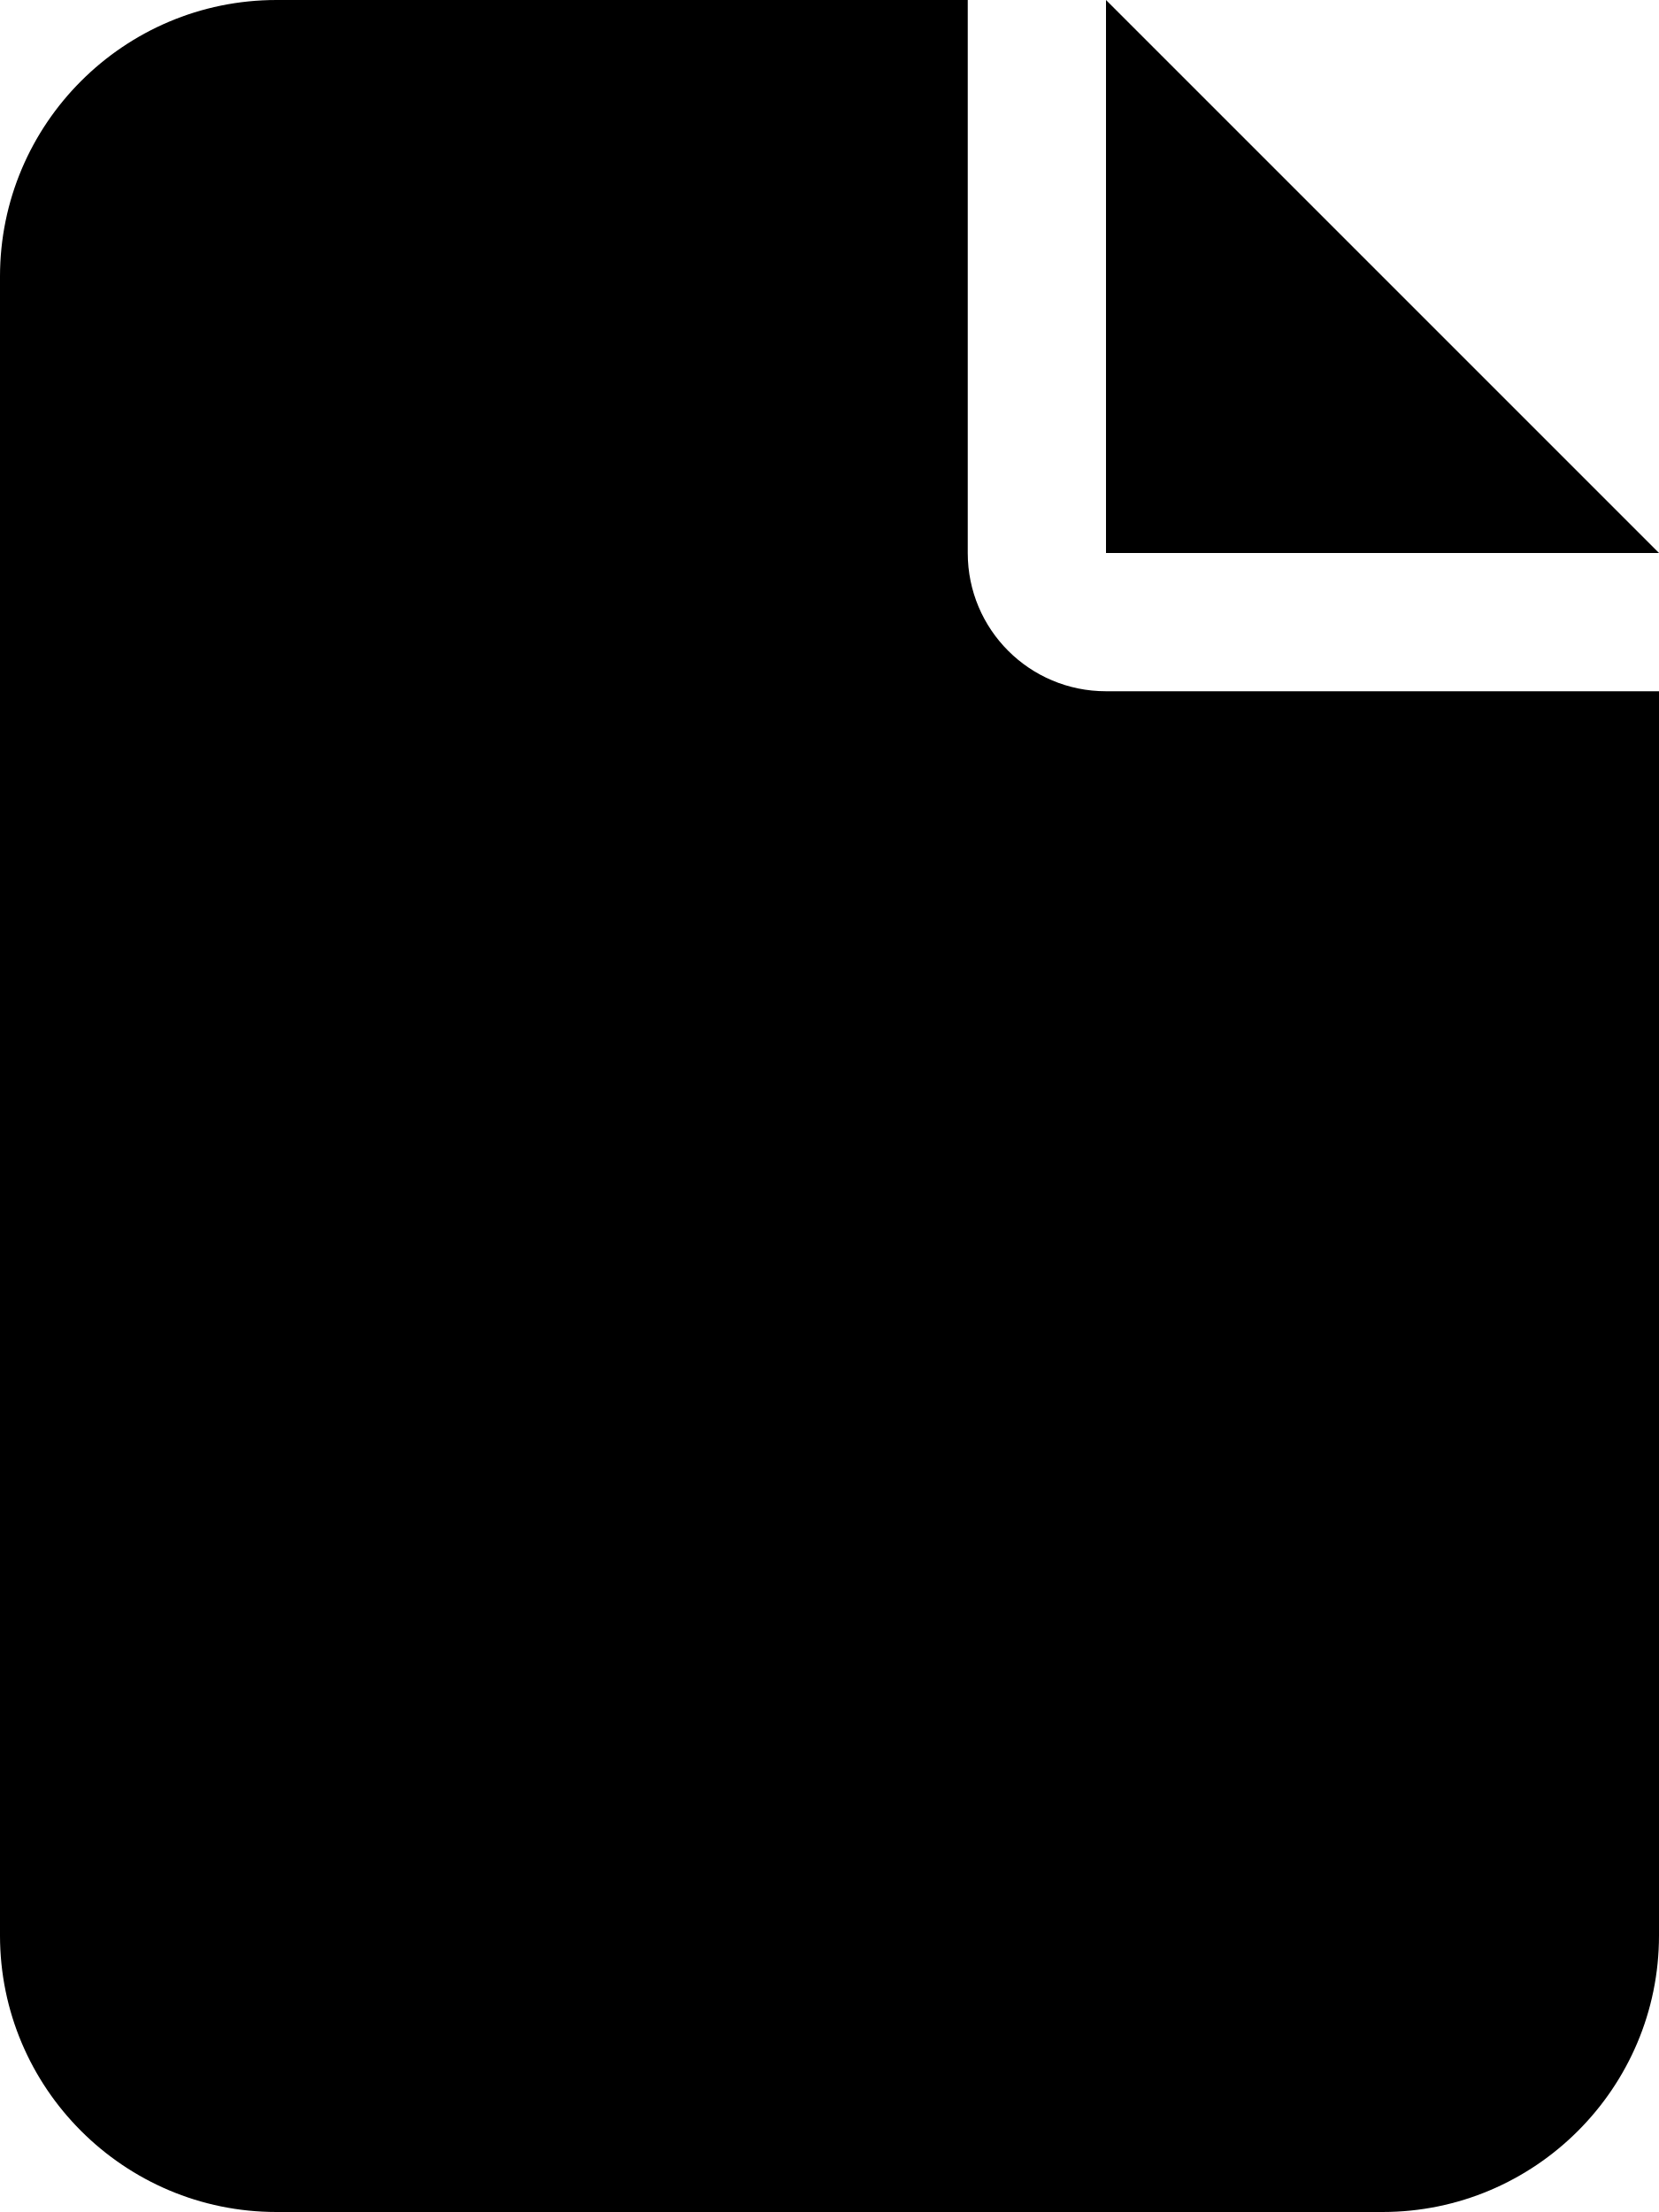
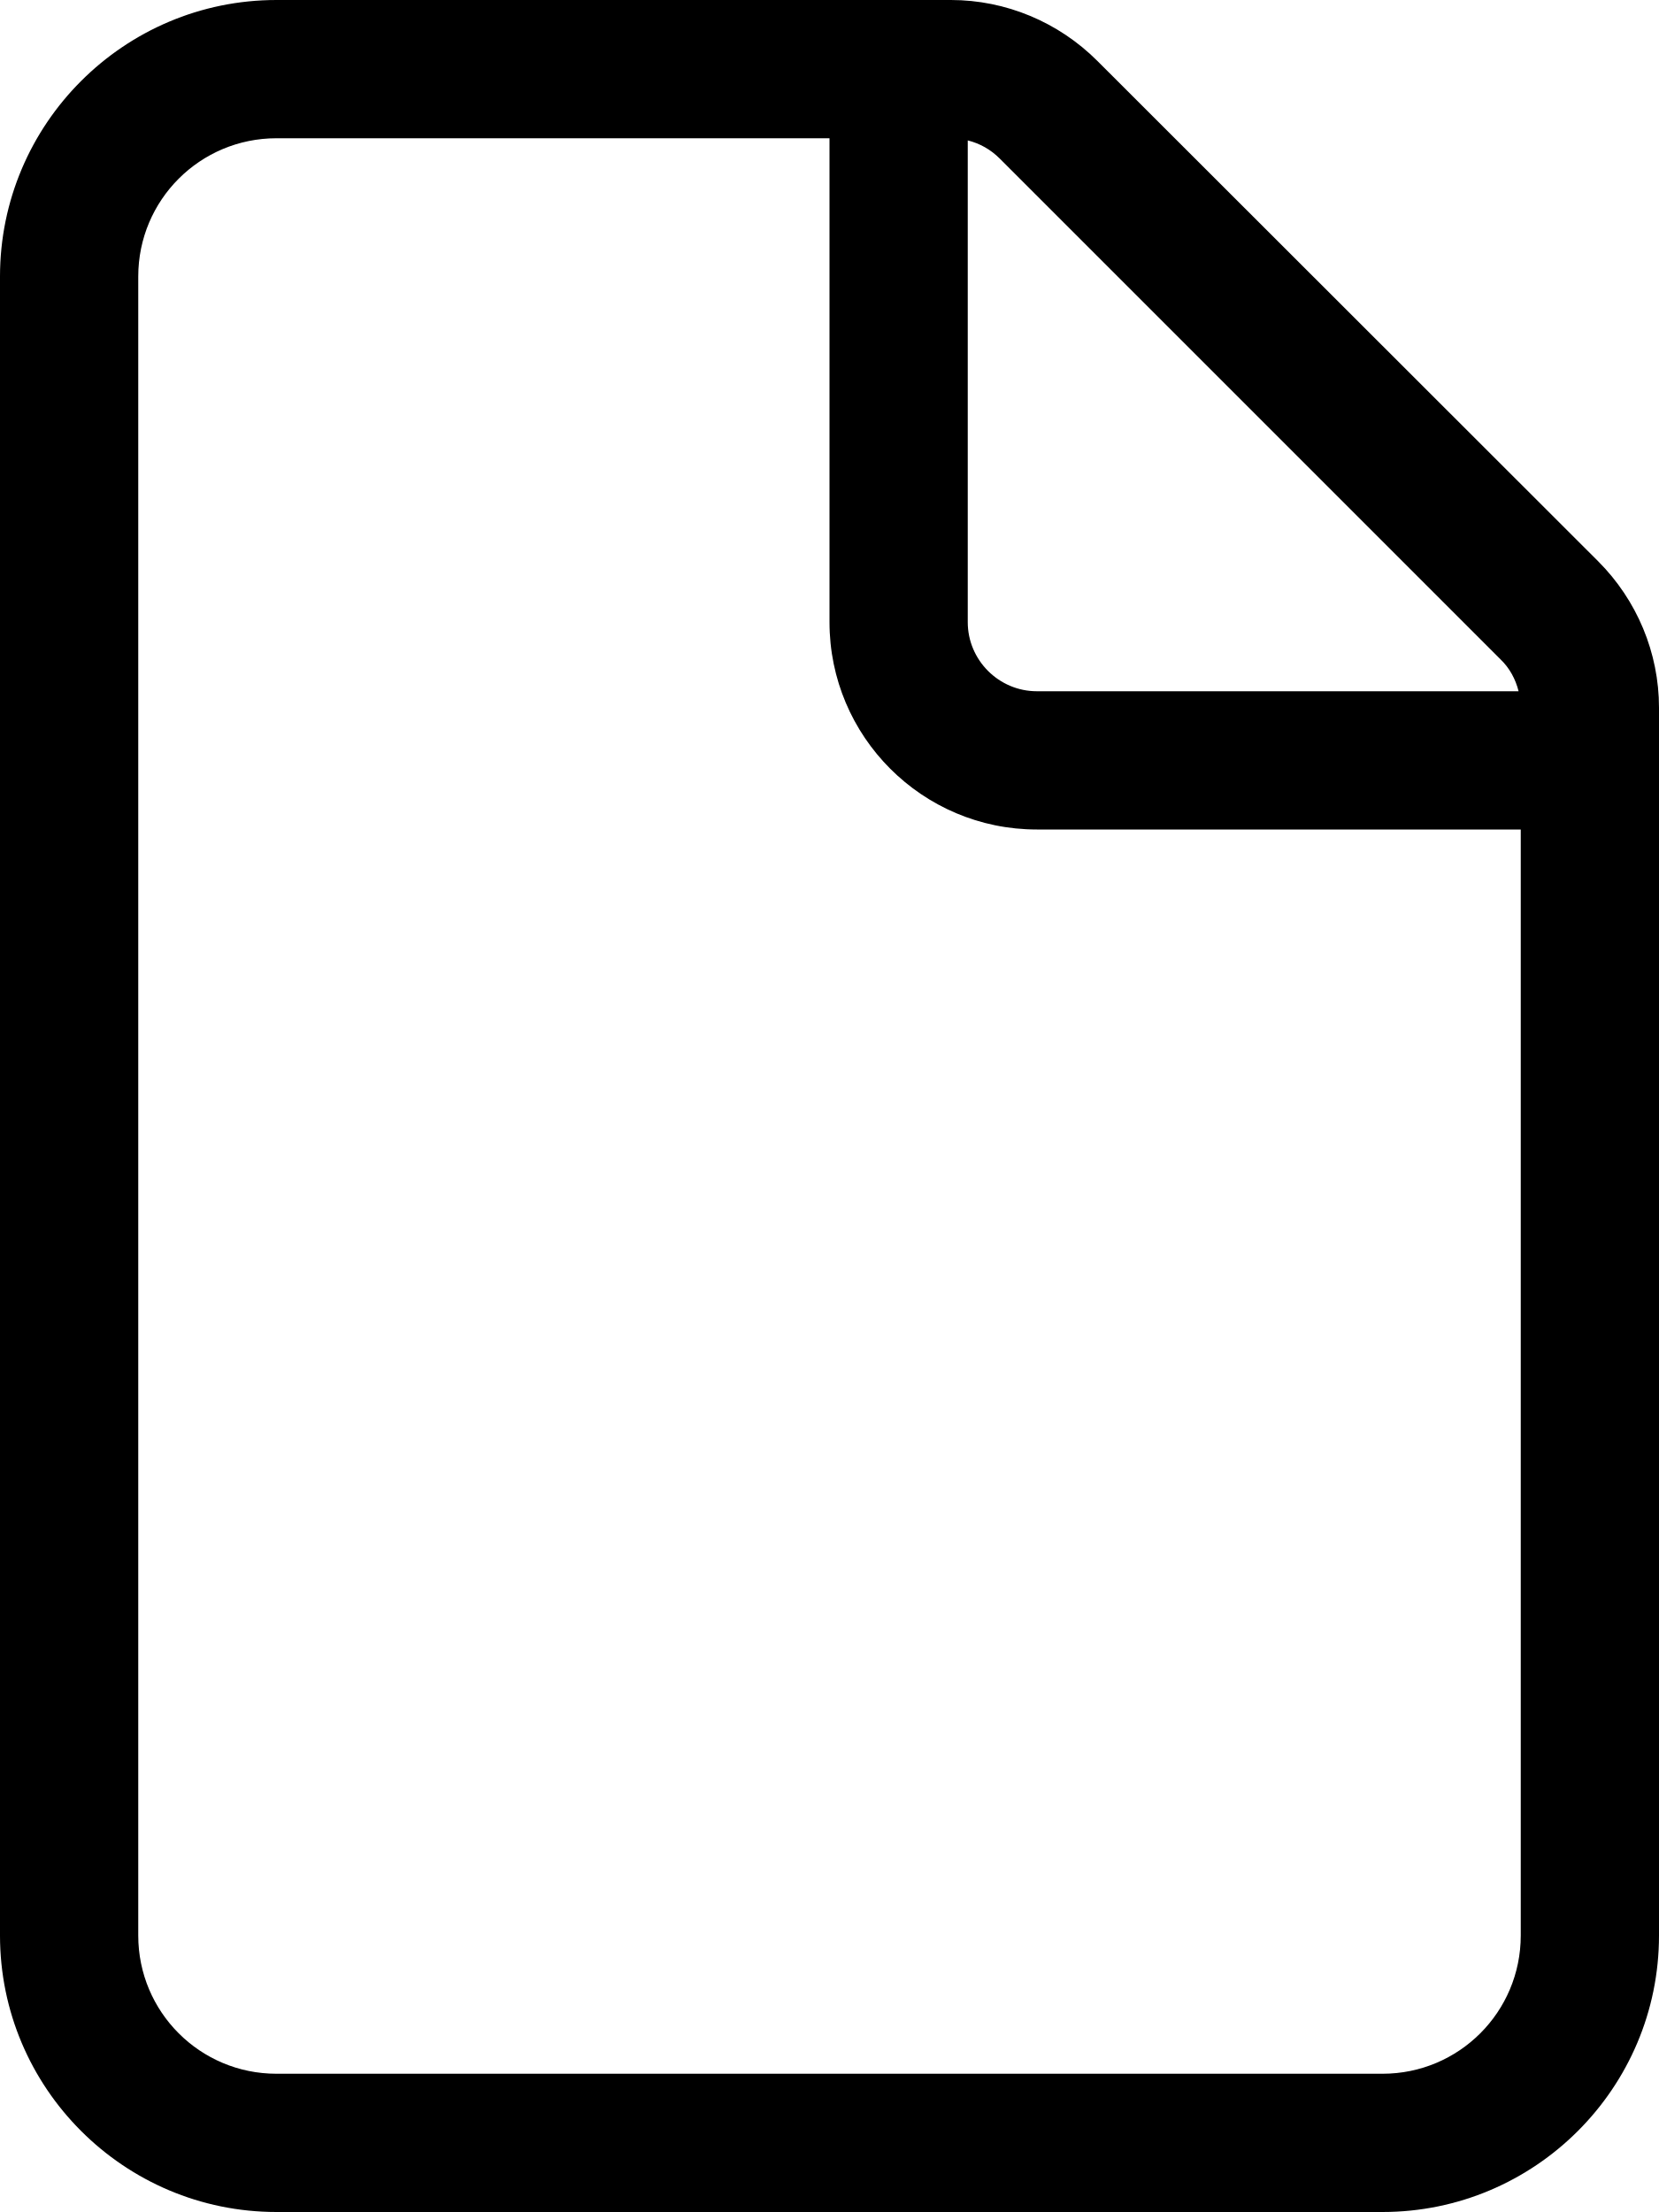
- <svg xmlns="http://www.w3.org/2000/svg" viewBox="0 0 384 512" fill="currentColor">
-   <path d="M0 64C0 28.7 28.7 0 64 0L224 0l0 128c0 17.7 14.3 32 32 32l128 0 0 288c0 35.3-28.7 64-64 64L64 512c-35.3 0-64-28.7-64-64L0 64zm384 64l-128 0L256 0 384 128z" />
+ <svg xmlns="http://www.w3.org/2000/svg" fill="currentColor" viewBox="0 0 384 512">
+   <path d="M352 448V192H240c-26.5 0-48-21.5-48-48V32H64C46.3 32 32 46.3 32 64V448c0 17.7 14.3 32 32 32H320c17.7 0 32-14.3 32-32zm-.5-288c-.7-2.8-2.1-5.4-4.2-7.4L231.4 36.7c-2.1-2.1-4.6-3.5-7.4-4.2V144c0 8.8 7.2 16 16 16H351.5zM0 64C0 28.7 28.7 0 64 0H220.1c12.7 0 24.9 5.1 33.9 14.1L369.9 129.9c9 9 14.1 21.2 14.1 33.9V448c0 35.3-28.7 64-64 64H64c-35.3 0-64-28.7-64-64V64z" />
</svg>
